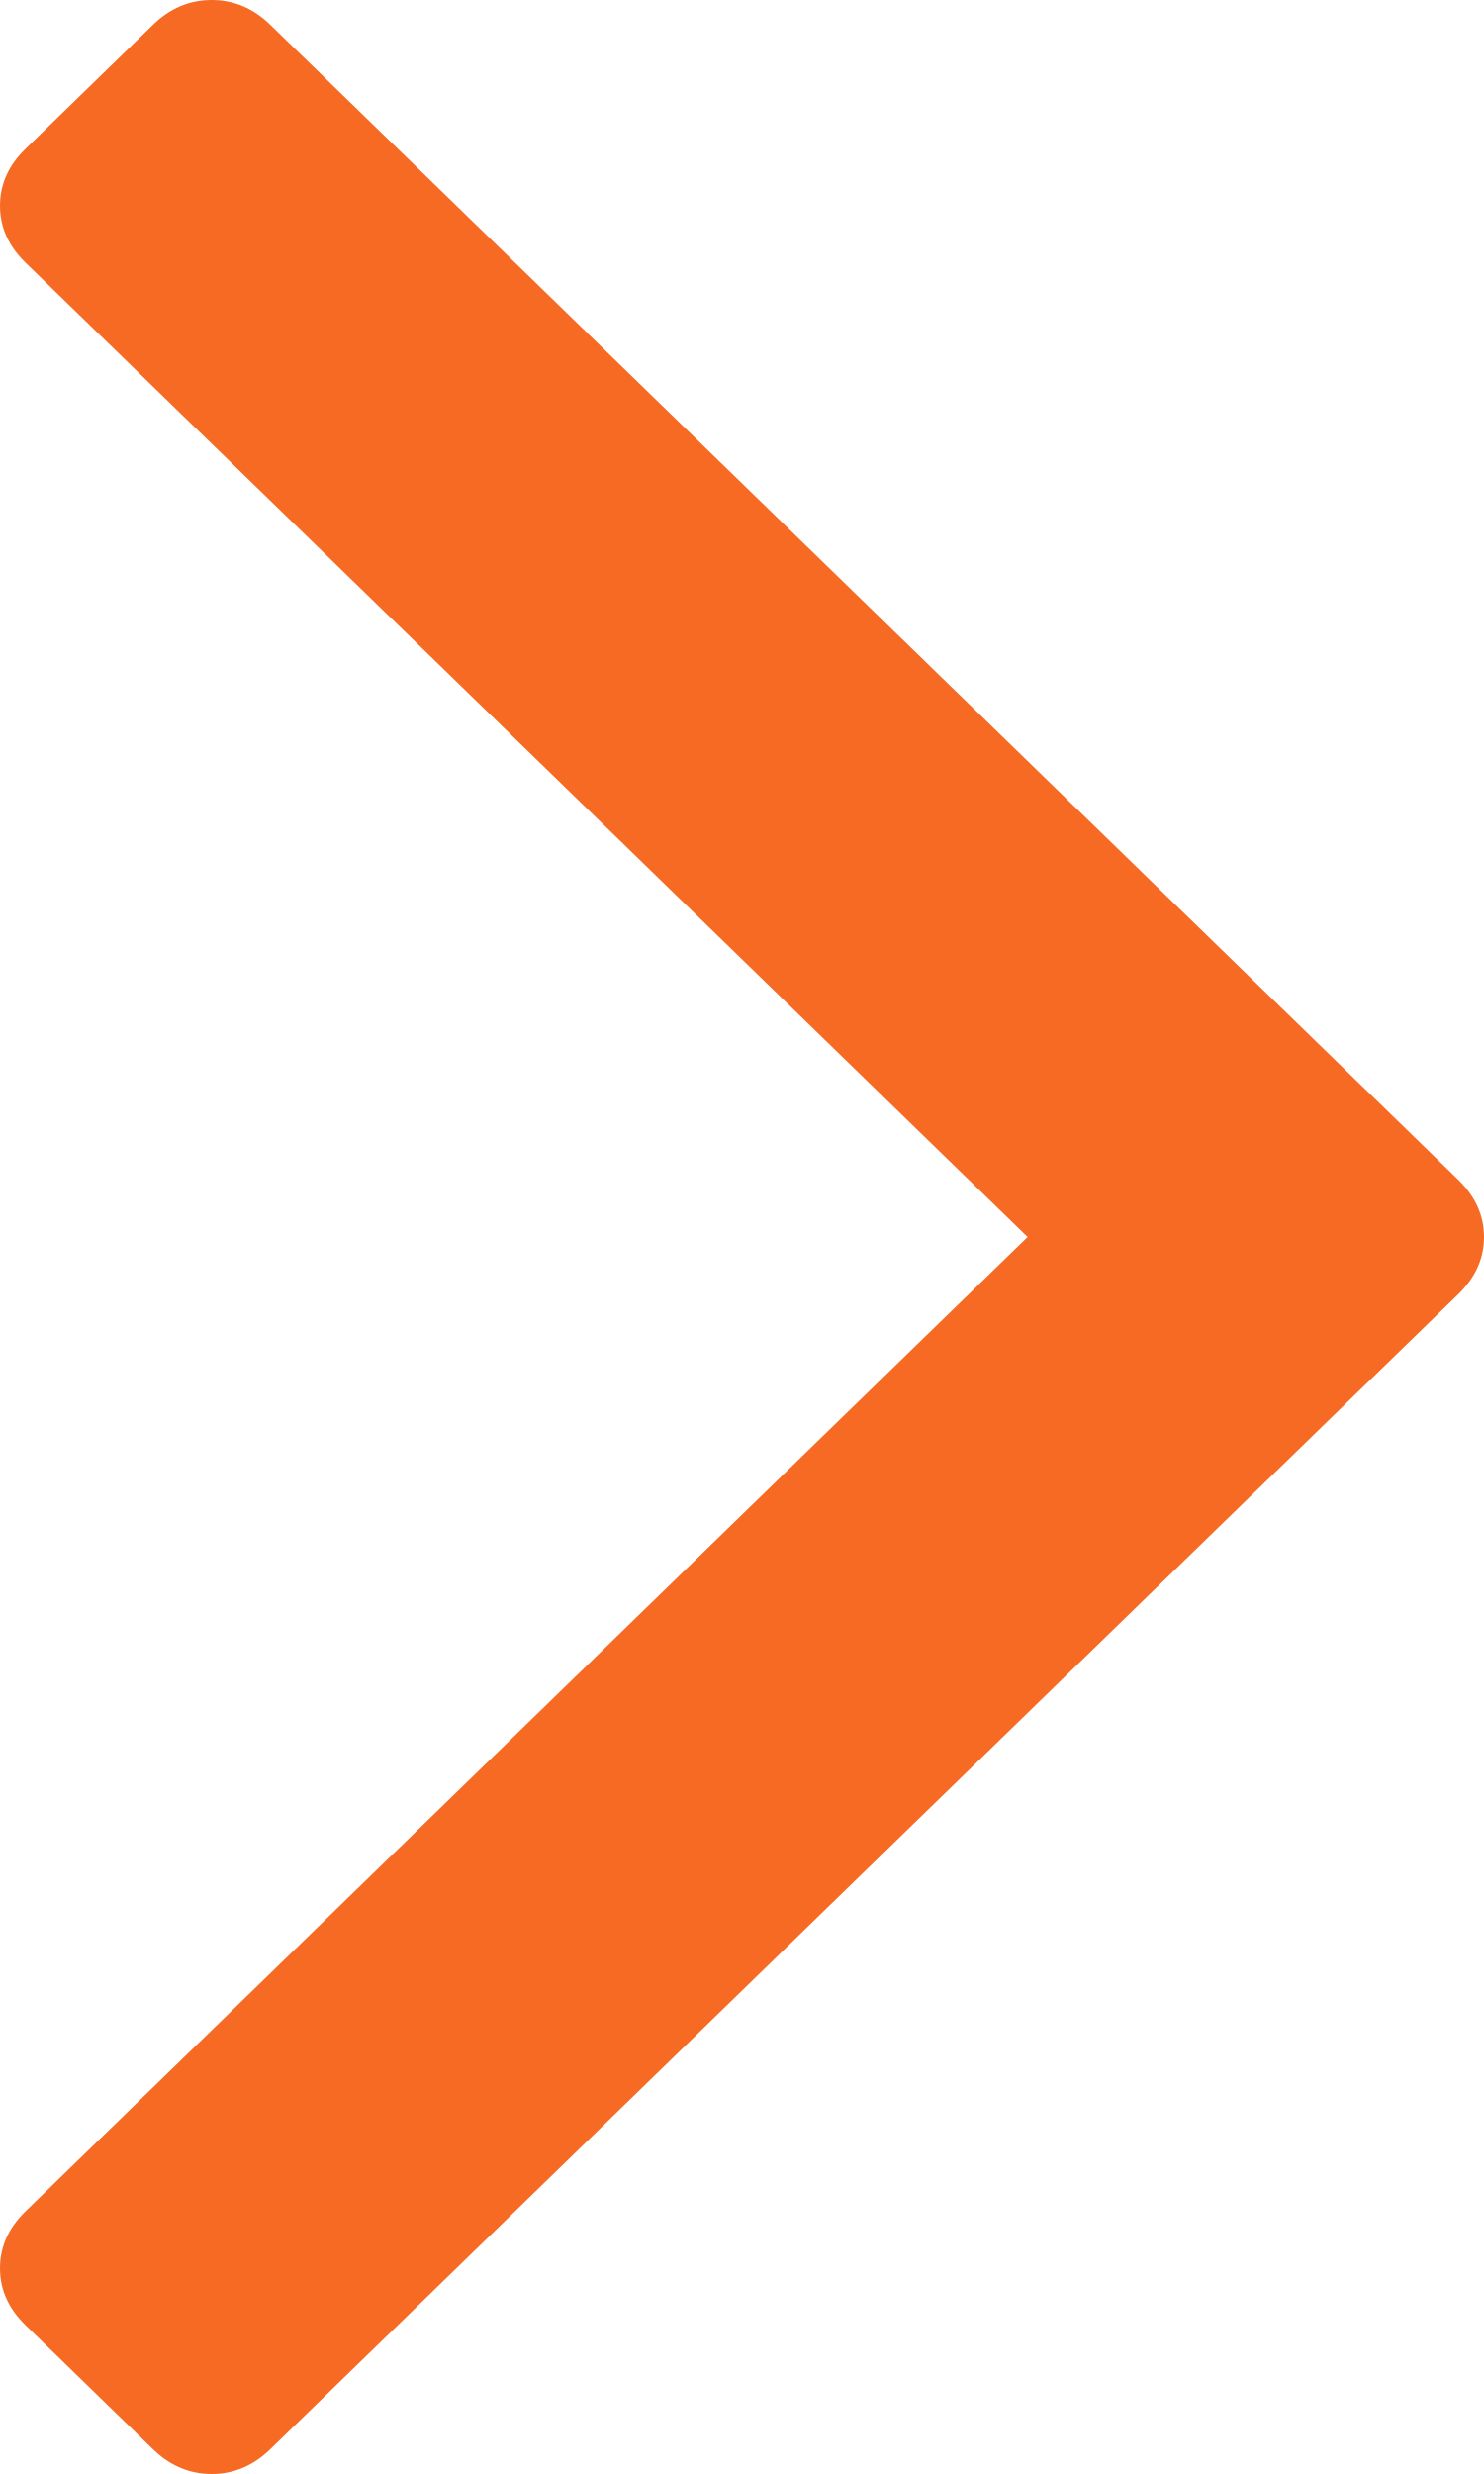
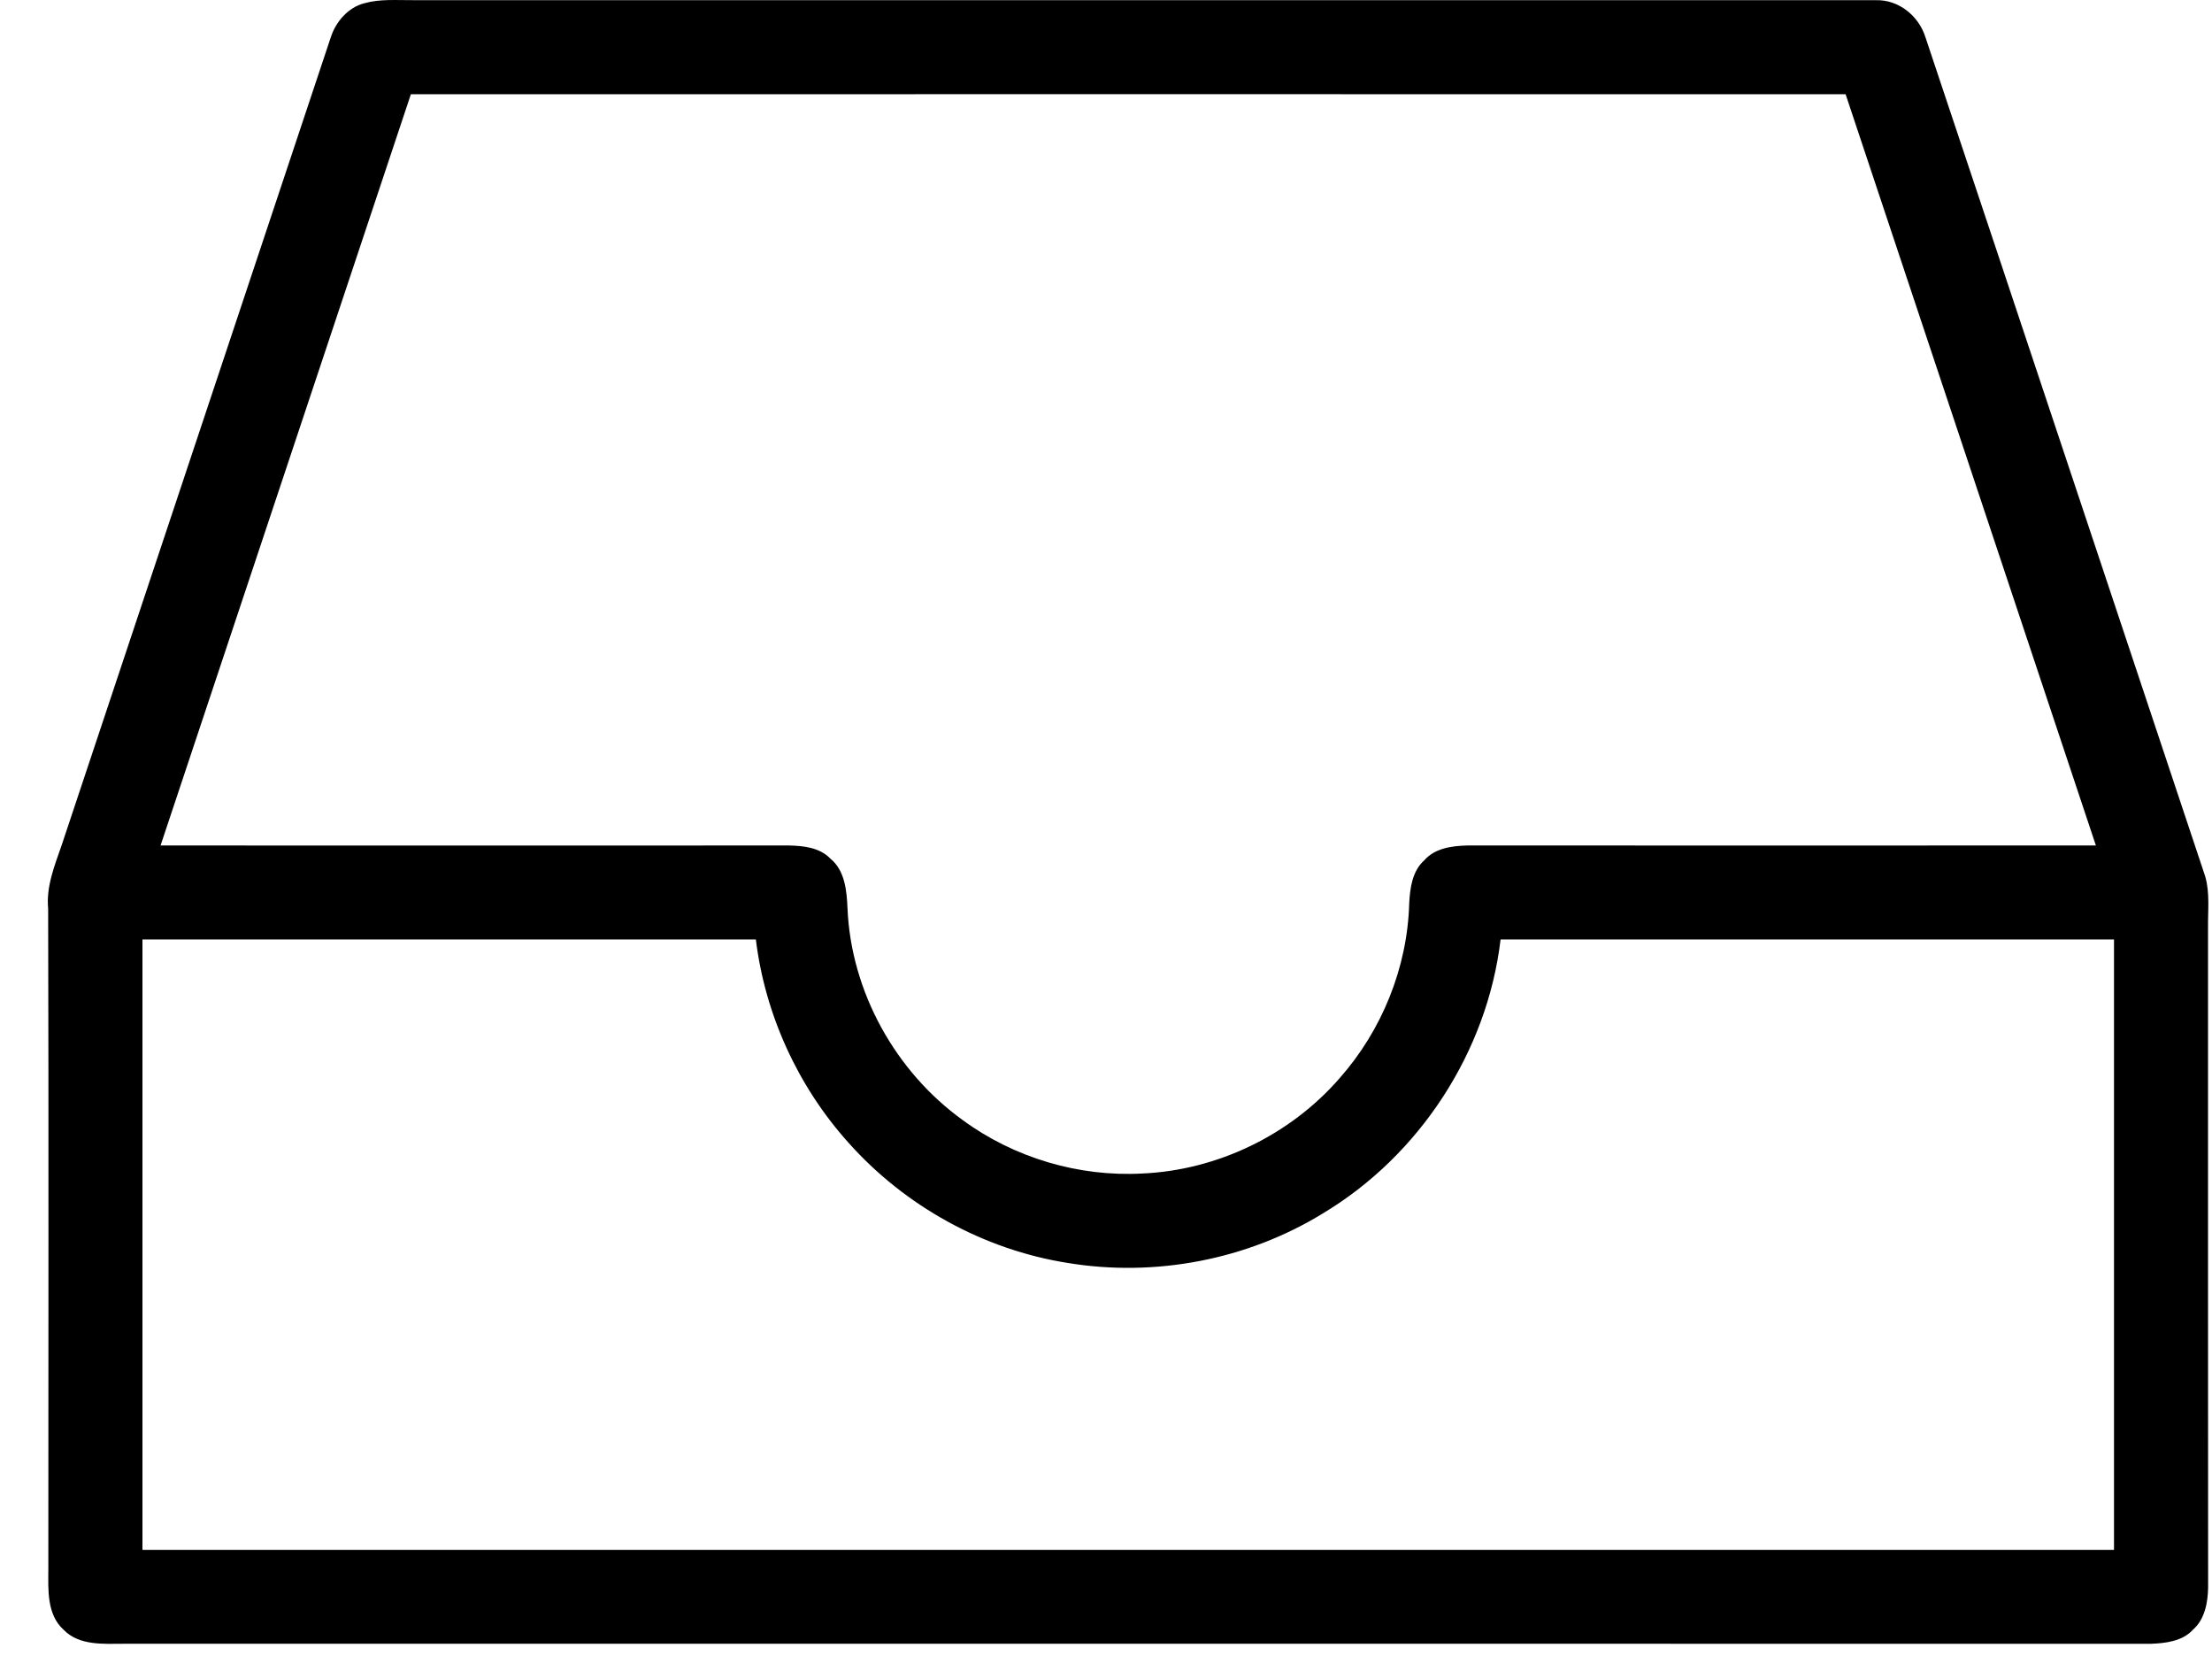
- <svg xmlns="http://www.w3.org/2000/svg" version="1.1" width="9px" height="15px">
-   <g transform="matrix(1 0 0 1 -346 -12 )">
-     <path d="M 8.845 7.154  C 8.948 7.255  9 7.37  9 7.5  C 9 7.63  8.948 7.745  8.845 7.846  L 1.639 14.85  C 1.536 14.95  1.418 15  1.284 15  C 1.149 15  1.031 14.95  0.928 14.85  L 0.155 14.098  C 0.052 13.998  0 13.883  0 13.753  C 0 13.622  0.052 13.507  0.155 13.407  L 6.232 7.5  L 0.155 1.593  C 0.052 1.493  0 1.378  0 1.247  C 0 1.117  0.052 1.002  0.155 0.902  L 0.928 0.15  C 1.031 0.05  1.149 0  1.284 0  C 1.418 0  1.536 0.05  1.639 0.15  L 8.845 7.154  Z " fill-rule="nonzero" fill="#f76a24" stroke="none" transform="matrix(1 0 0 1 346 12 )" />
-   </g>
+ <svg xmlns="http://www.w3.org/2000/svg" t="1490781844932" class="icon" style="" viewBox="0 0 1356 1024" version="1.1" p-id="21495" width="26.484" height="20">
+   <defs>
+     <style type="text/css" />
+   </defs>
+   <path d="M223.379 1.968C233.074-0.756 243.249 0.171 253.197 0.086 552.087 0.115 850.975 0.086 1149.863 0.115 1163.803-0.363 1176.171 9.641 1180.3 22.711 1237.633 194.11 1294.626 365.652 1351.849 537.109 1354.743 547.225 1353.452 557.819 1353.564 568.189 1353.592 703.111 1353.507 838.034 1353.619 972.928 1353.452 982.092 1351.624 992.265 1344.429 998.643 1337.882 1005.867 1327.481 1007.047 1318.291 1007.384 904.23 1007.299 490.145 1007.328 76.085 1007.353 63.551 1007.384 48.514 1008.621 39.015 998.786 28.616 989.455 29.57 974.166 29.628 961.463 29.628 826.596 29.881 691.729 29.515 556.862 28.223 543.26 33.45 530.502 37.807 517.939 92.778 352.919 147.833 187.896 202.778 22.847 205.841 13.295 213.456 4.499 223.379 1.968L223.379 1.968ZM251.874 57.753C200.726 211.197 149.574 364.667 98.426 518.14 226.862 518.167 355.327 518.194 483.763 518.14 492.615 518.335 502.537 519.403 509.028 526.176 517.995 533.482 519.089 545.989 519.54 556.751 521.73 607.702 548.824 656.602 590.081 686.362 621.586 709.52 661.214 721.296 700.248 719.16 746.201 717.164 790.884 695.579 821.071 660.902 847.151 631.506 862.776 592.947 863.874 553.631 864.352 544.302 865.731 533.791 873.121 527.215 879.64 519.711 890.209 518.363 899.537 518.138 1027.977 518.193 1156.412 518.138 1284.819 518.138 1233.671 364.695 1182.521 211.223 1131.398 57.752 838.214 57.697 545.03 57.697 251.874 57.753L251.874 57.753ZM87.325 575.722C87.297 700.417 87.297 825.107 87.325 949.801 490.199 949.833 893.045 949.833 1295.922 949.801 1295.949 825.108 1295.949 700.418 1295.922 575.722 1170.574 575.693 1045.228 575.693 919.884 575.722 911.762 644.46 870.251 708.114 810.897 743.636 764.606 772.08 708.007 782.812 654.468 773.962 602.982 765.839 554.753 739.167 520.13 700.273 489.131 665.82 468.98 621.754 463.359 575.722 338.015 575.695 212.669 575.695 87.325 575.722L87.325 575.722Z" p-id="21496" />
</svg>
